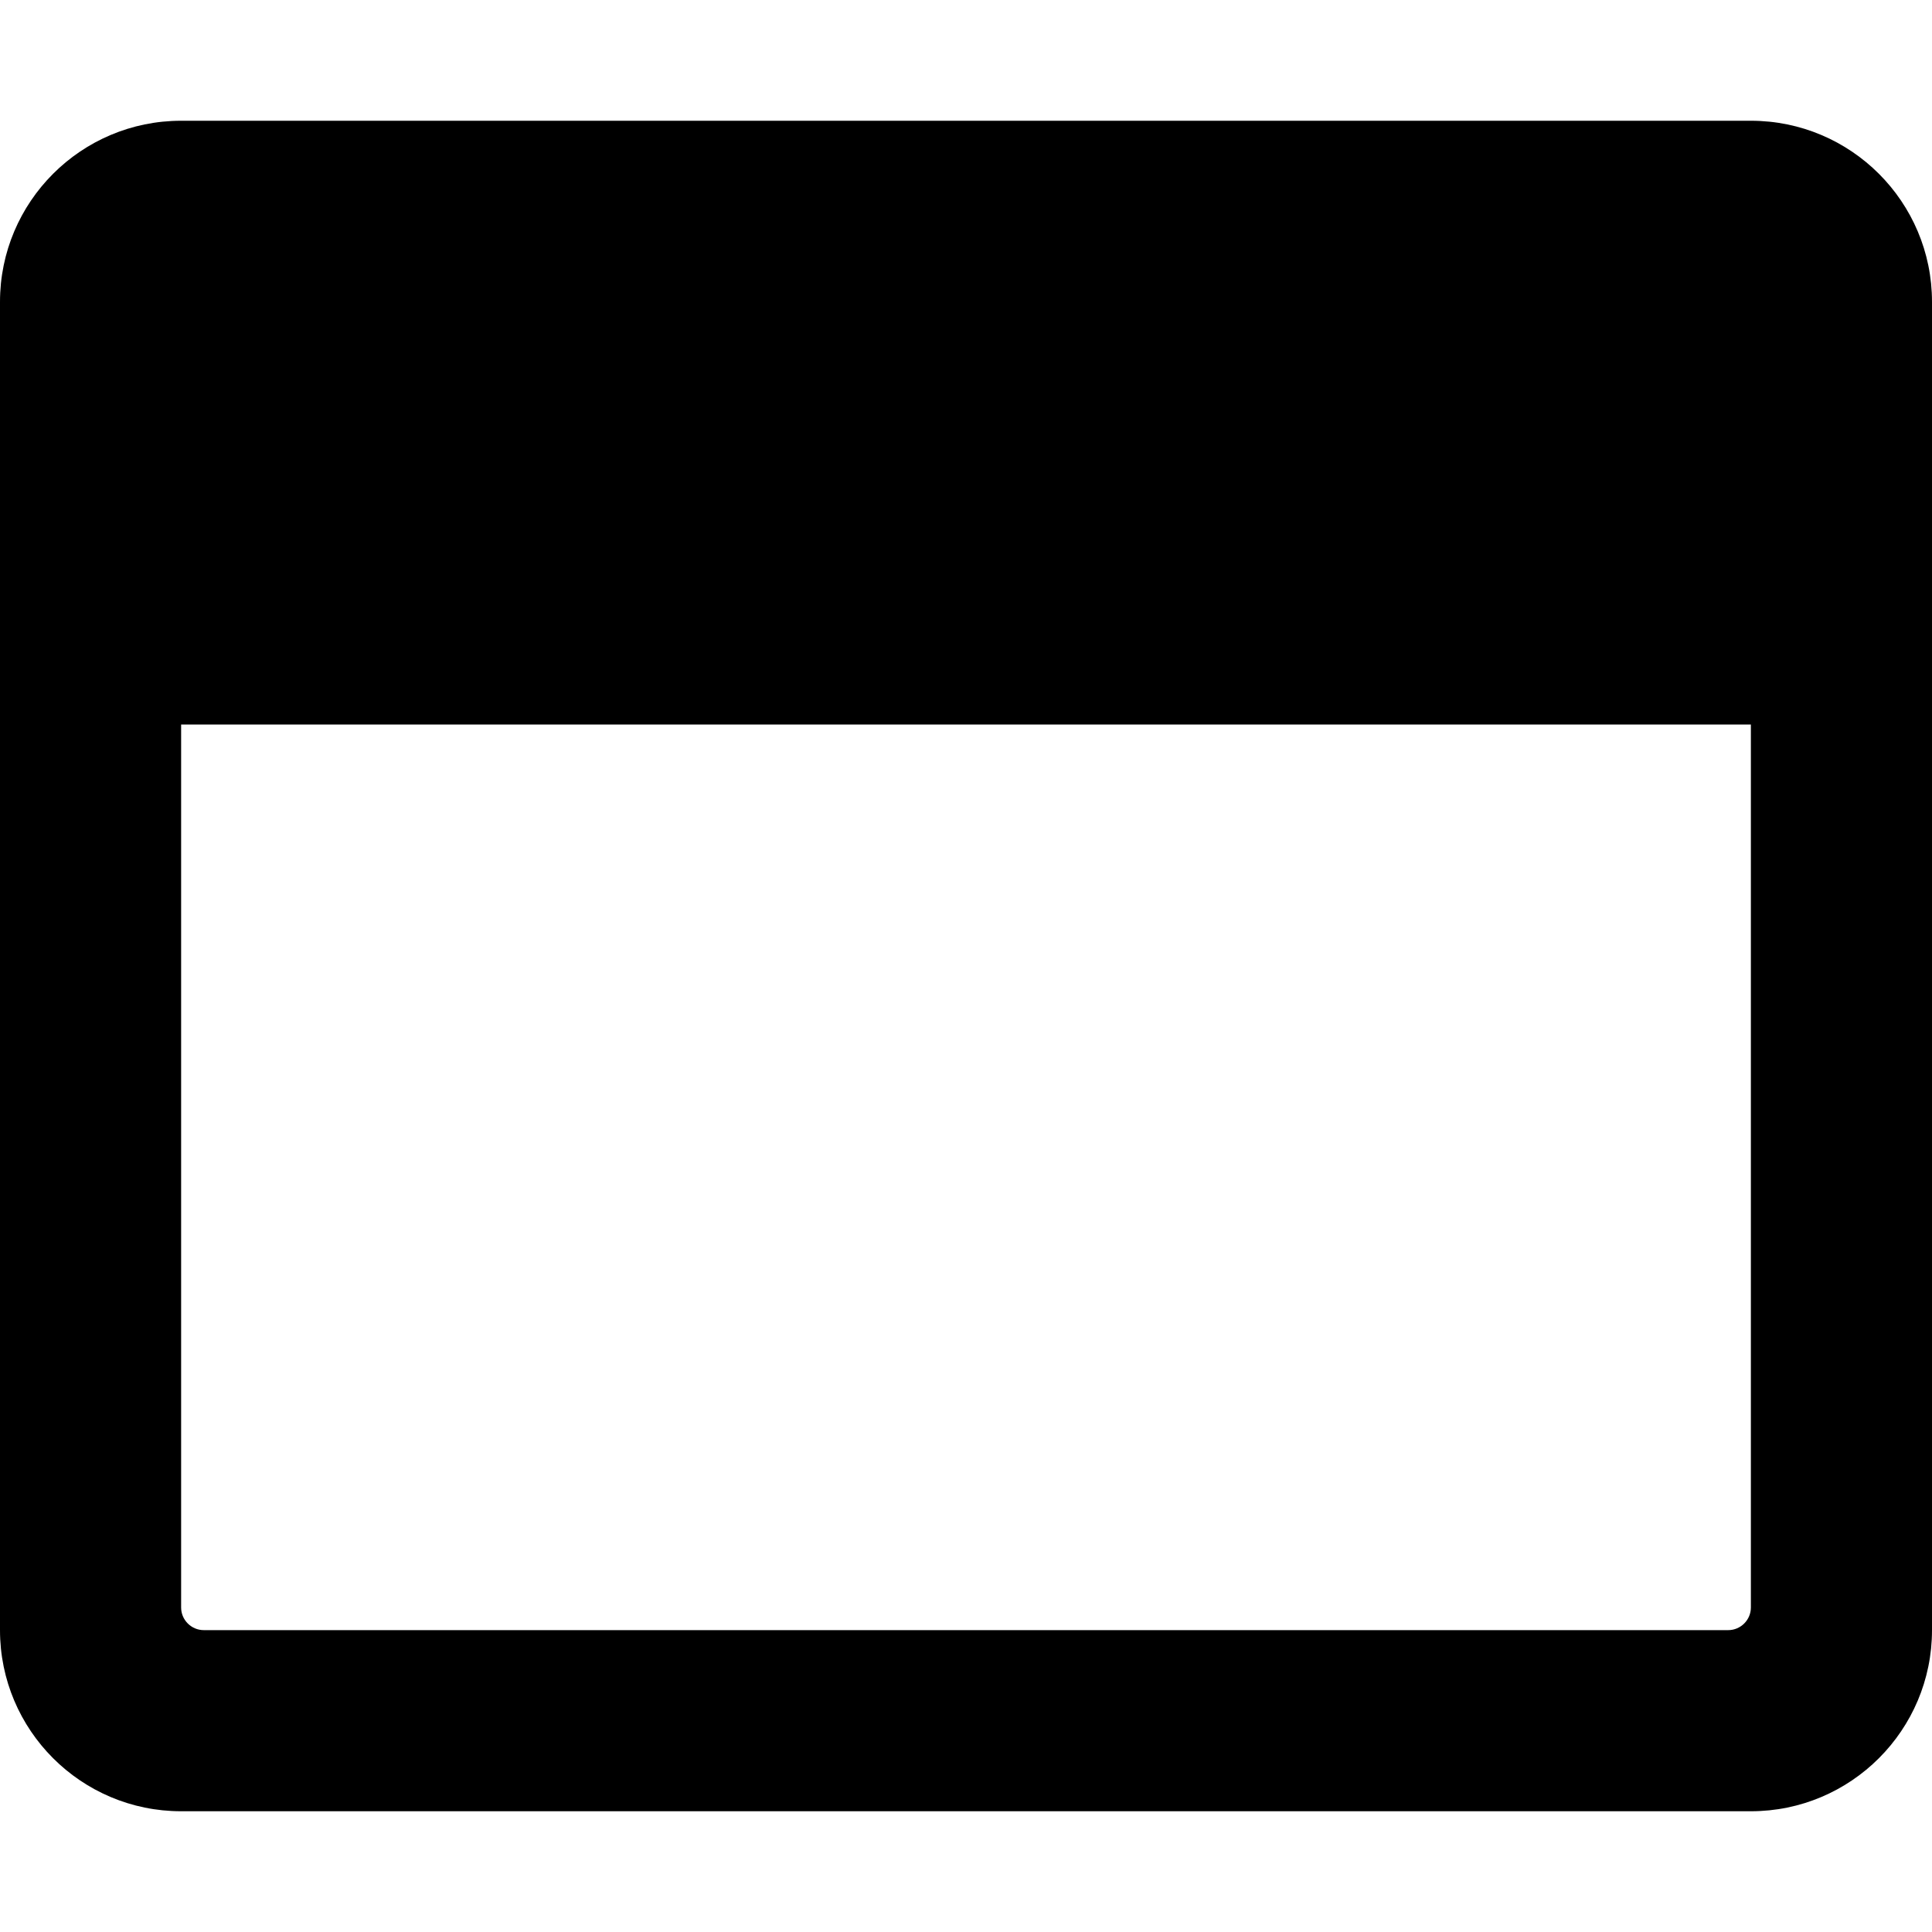
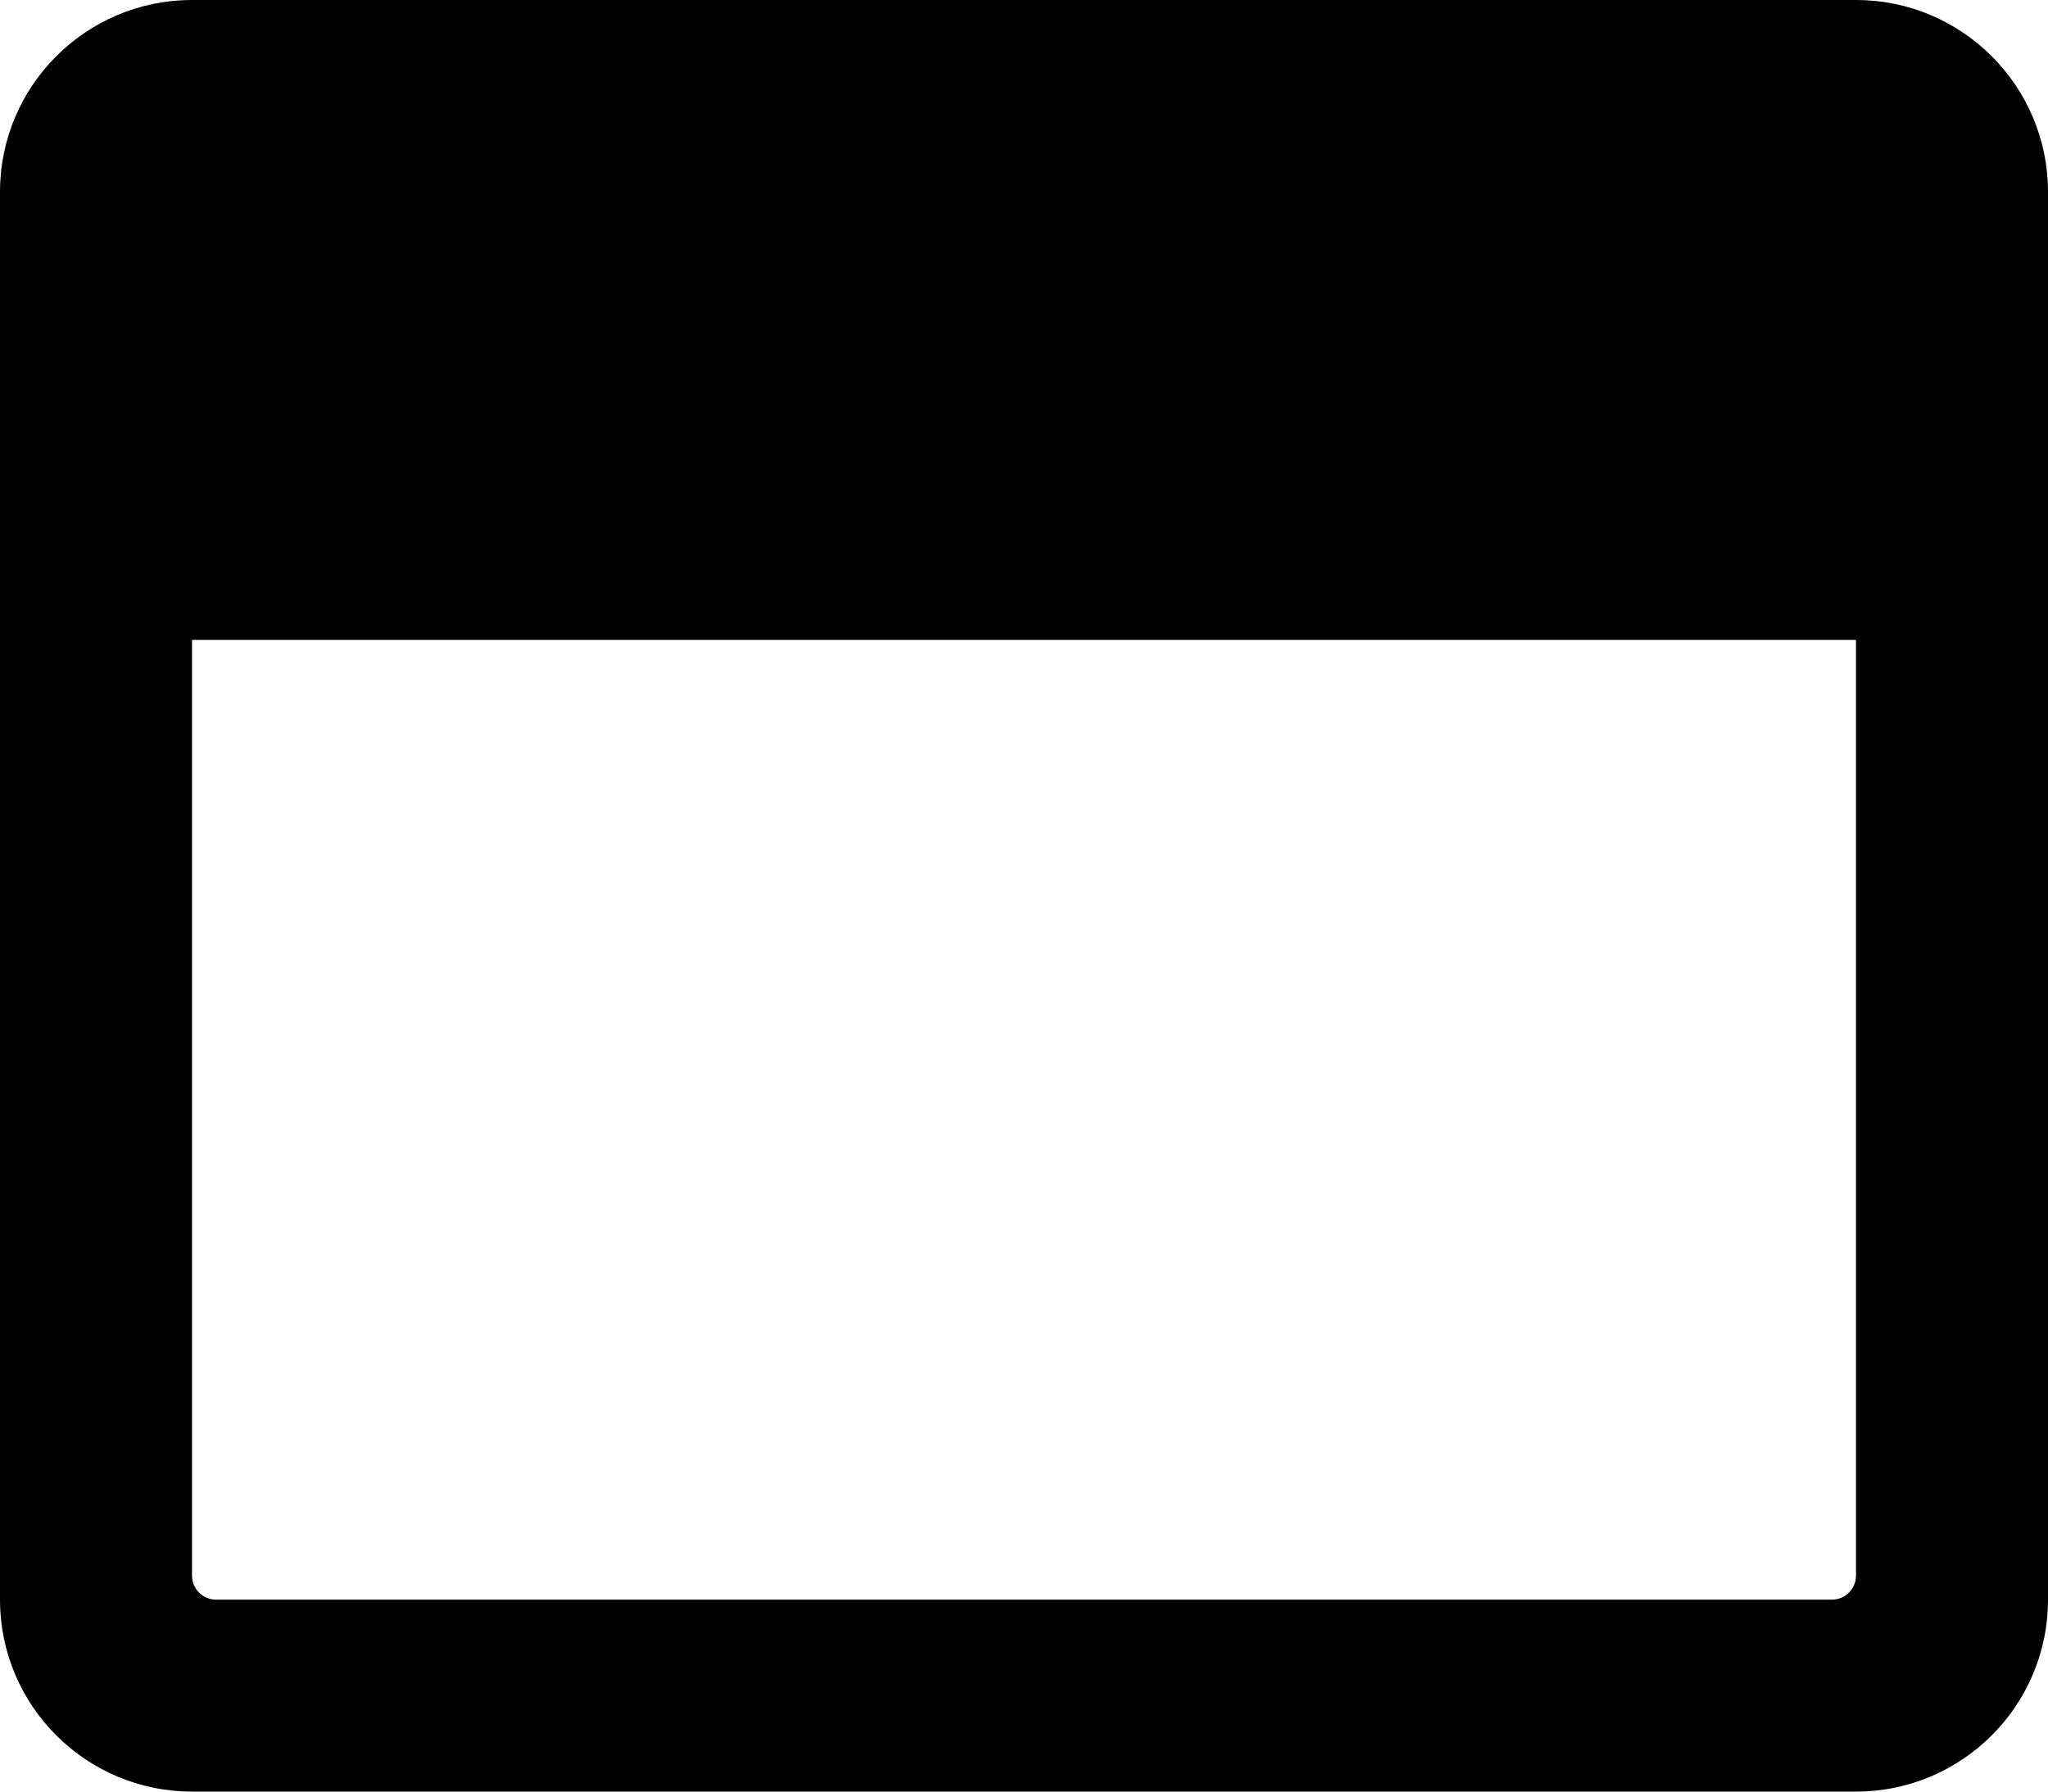
- <svg xmlns="http://www.w3.org/2000/svg" fill="#000000" width="800px" height="800px" viewBox="0 0 512 512">
-   <path d="M464 32H48C21.5 32 0 53.5 0 80v352c0 26.5 21.5 48 48 48h416c26.5 0 48-21.5 48-48V80c0-26.5-21.5-48-48-48zm0 394c0 3.3-2.7 6-6 6H54c-3.3 0-6-2.7-6-6V192h416v234z" />
+ <svg xmlns="http://www.w3.org/2000/svg" width="800" height="700" viewBox="0 0 800 700" fill="none">
+   <path d="M725 0H75C33.594 0 0 33.594 0 75V625C0 666.406 33.594 700 75 700H725C766.406 700 800 666.406 800 625V75C800 33.594 766.406 0 725 0ZM725 615.625C725 620.781 720.781 625 715.625 625H84.375C79.219 625 75 620.781 75 615.625V250H725V615.625Z" fill="black" />
</svg>
